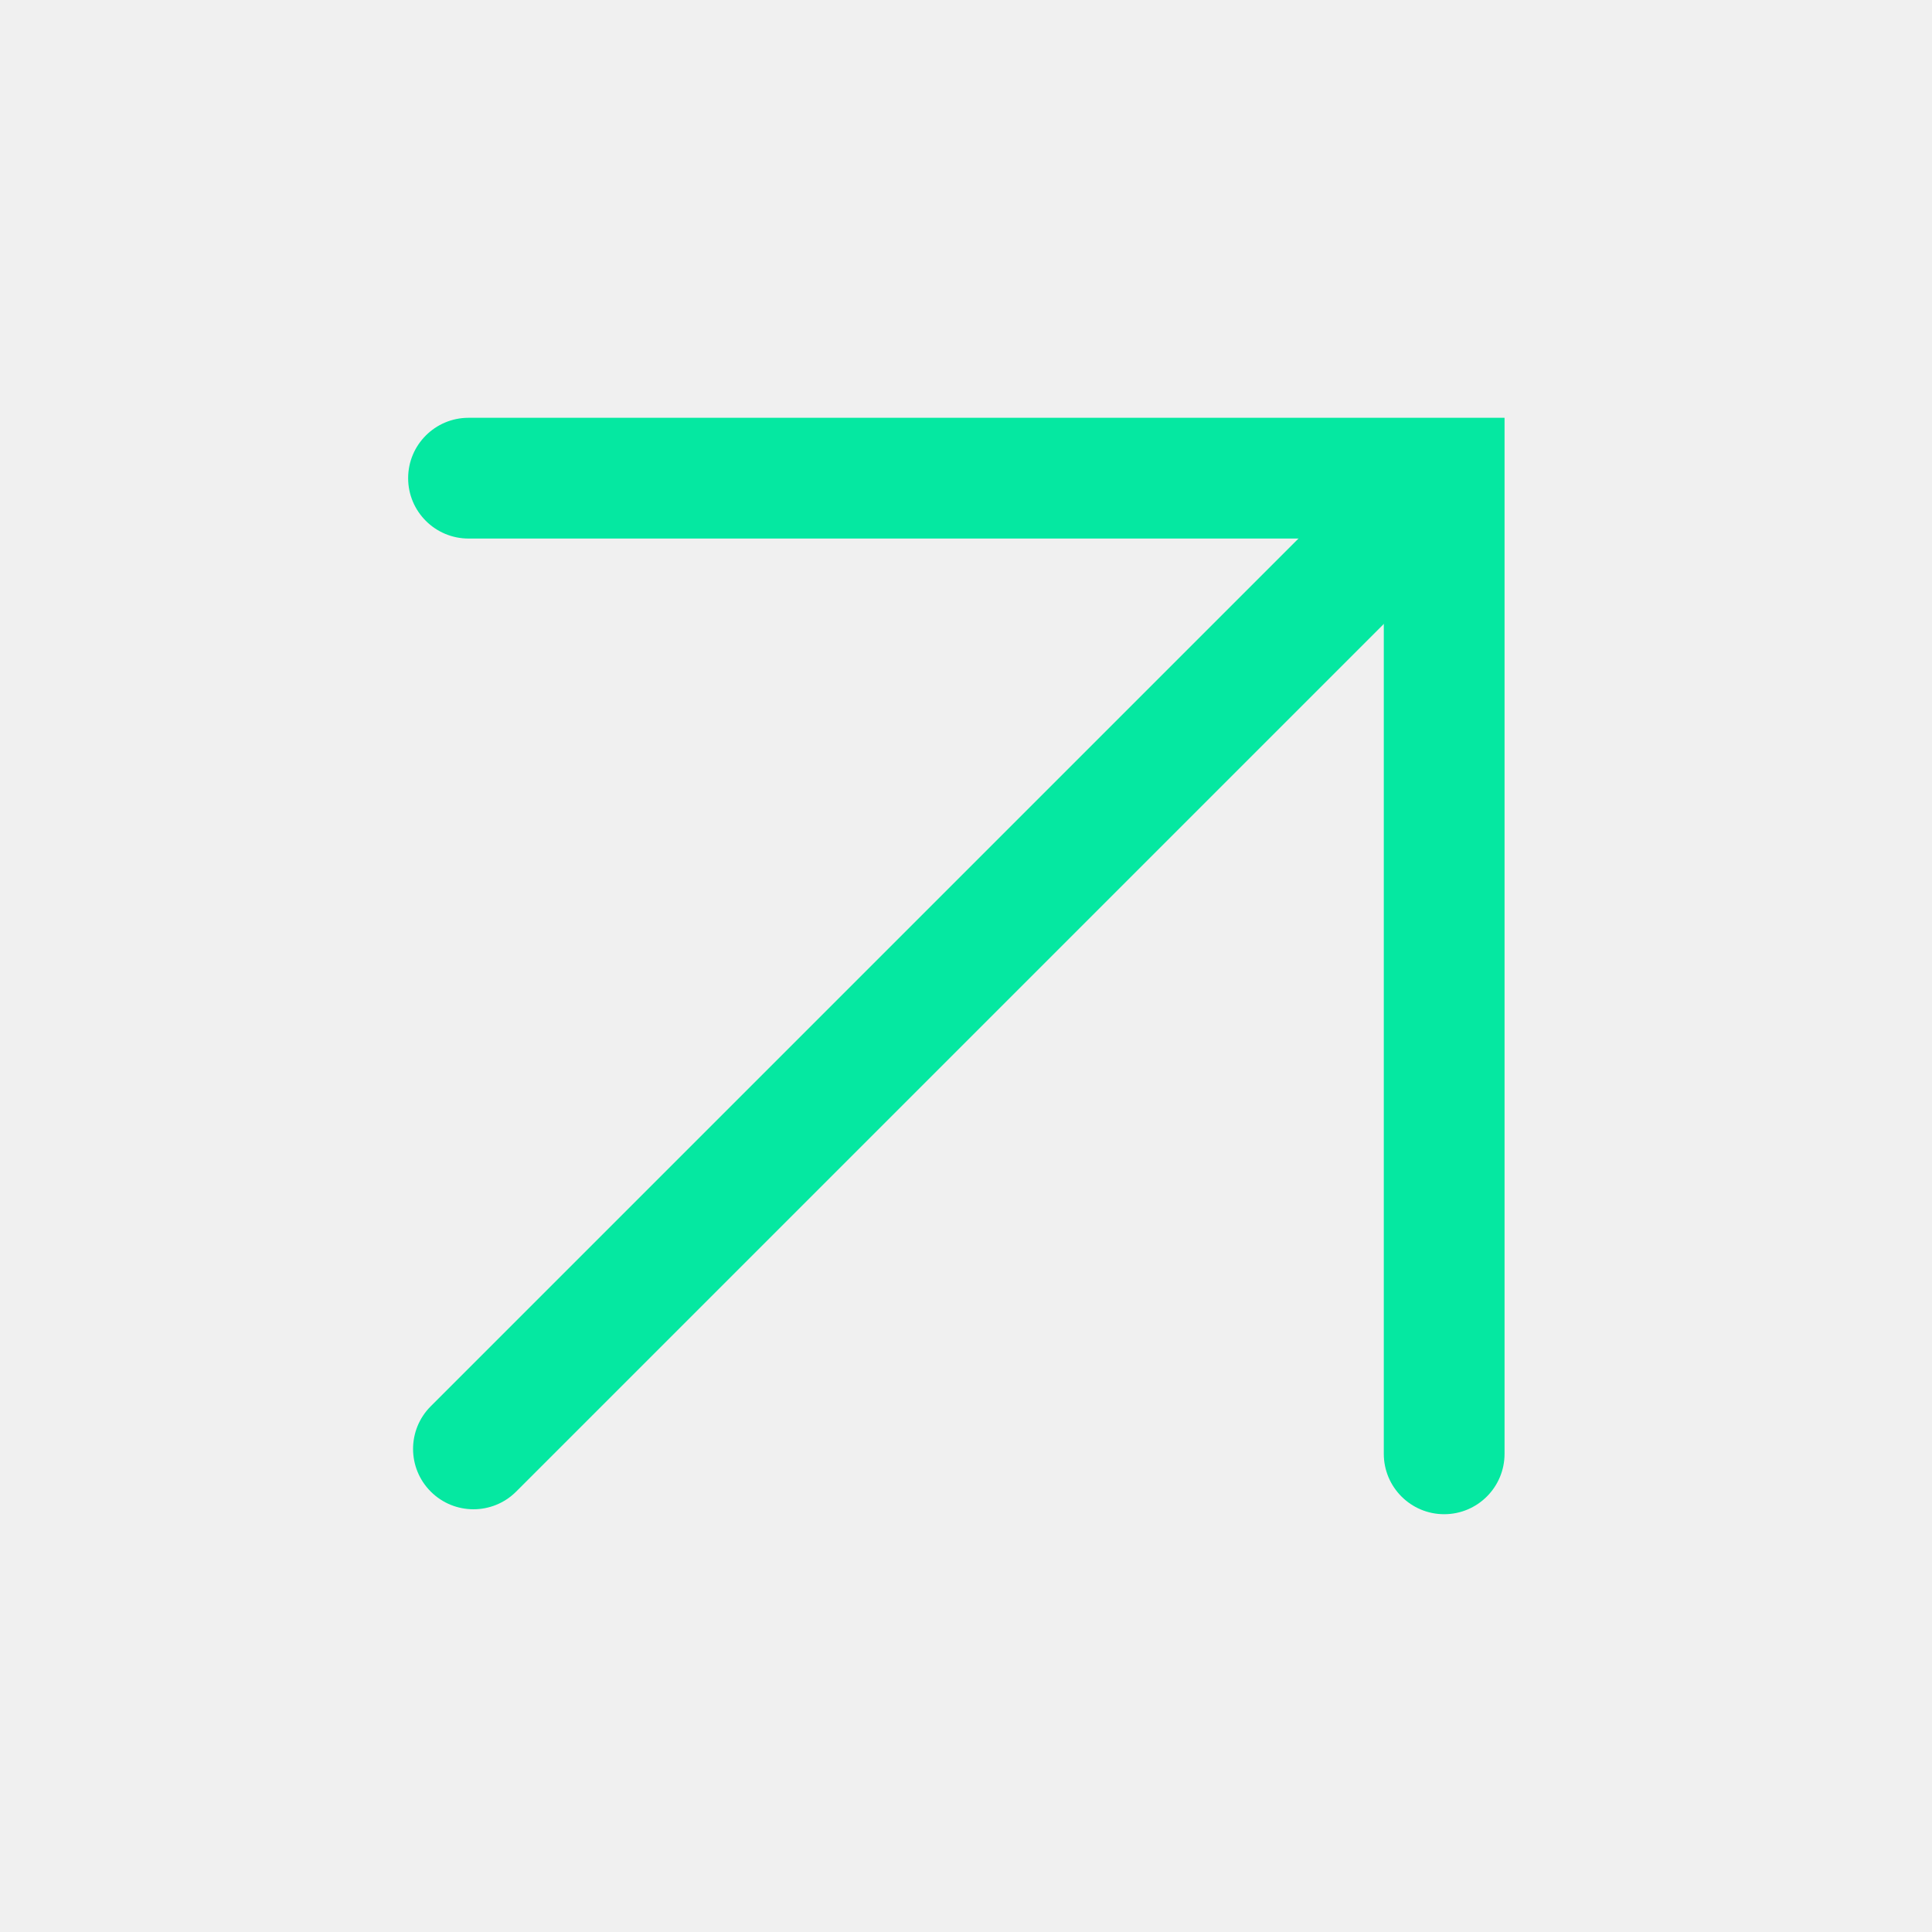
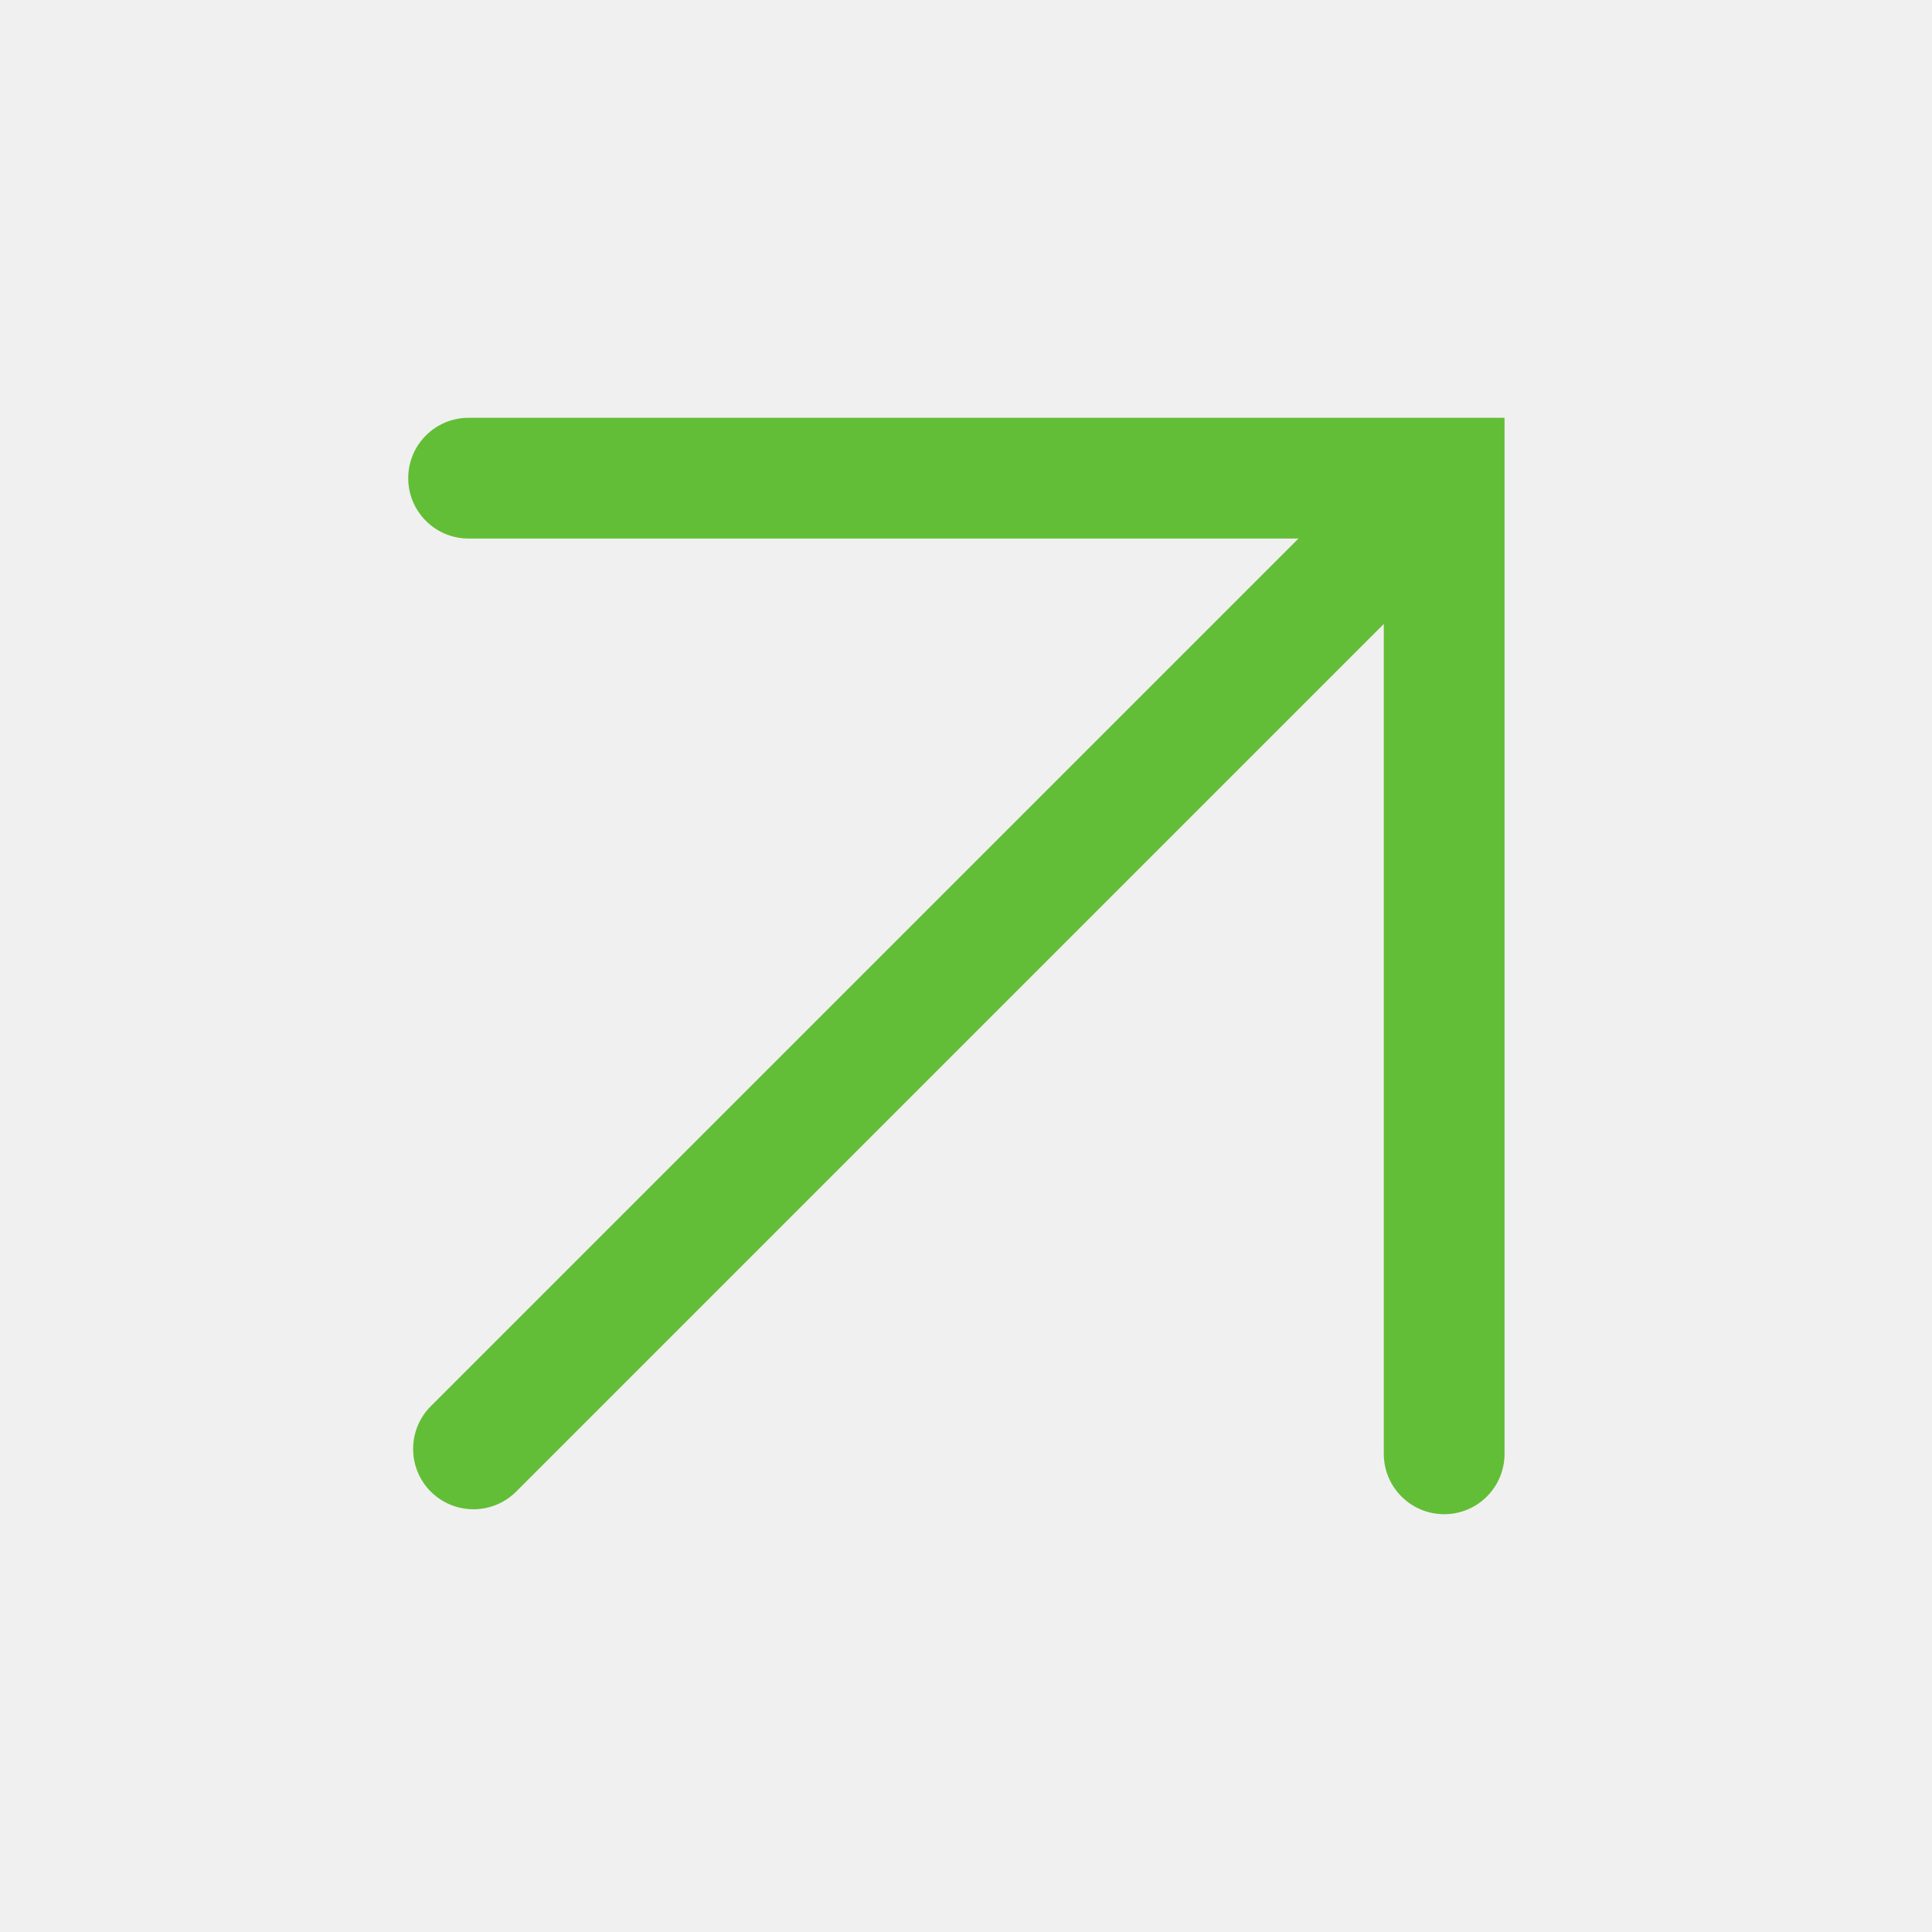
<svg xmlns="http://www.w3.org/2000/svg" width="24" height="24" viewBox="0 0 24 24" fill="none">
-   <g clip-path="url(#clip0_2851_38807)">
-     <path fill-rule="evenodd" clip-rule="evenodd" d="M17.94 18.81C17.526 18.81 17.19 18.474 17.19 18.06V6.69H5.82C5.406 6.69 5.07 6.354 5.07 5.94C5.07 5.526 5.406 5.19 5.82 5.19H18.69V18.06C18.69 18.474 18.354 18.81 17.94 18.81Z" fill="#05E8A1" />
-     <path fill-rule="evenodd" clip-rule="evenodd" d="M18.41 5.471C18.703 5.764 18.703 6.239 18.41 6.531L6.412 18.529C6.119 18.822 5.644 18.822 5.351 18.529C5.058 18.236 5.058 17.762 5.351 17.469L17.349 5.471C17.642 5.178 18.117 5.178 18.41 5.471Z" fill="#05E8A1" />
+   <g clip-path="url(#clip0_4020_1162)">
+     <path fill-rule="evenodd" clip-rule="evenodd" d="M17.94 18.81C17.526 18.81 17.19 18.474 17.19 18.06V6.69H5.821C5.406 6.69 5.071 6.354 5.071 5.94C5.071 5.526 5.406 5.19 5.821 5.19H18.69V18.06C18.69 18.474 18.355 18.81 17.94 18.81Z" fill="#63BE37" />
+     <path fill-rule="evenodd" clip-rule="evenodd" d="M18.41 5.471C18.703 5.764 18.703 6.239 18.41 6.531L6.412 18.529C6.119 18.822 5.644 18.822 5.351 18.529C5.059 18.237 5.059 17.762 5.351 17.469L17.349 5.471C17.642 5.178 18.117 5.178 18.41 5.471Z" fill="#63BE37" />
  </g>
  <defs>
-     <clipPath id="clip0_2851_38807">
+     <clipPath id="clip0_4020_1162">
      <rect width="24" height="24" fill="white" />
    </clipPath>
  </defs>
</svg>
